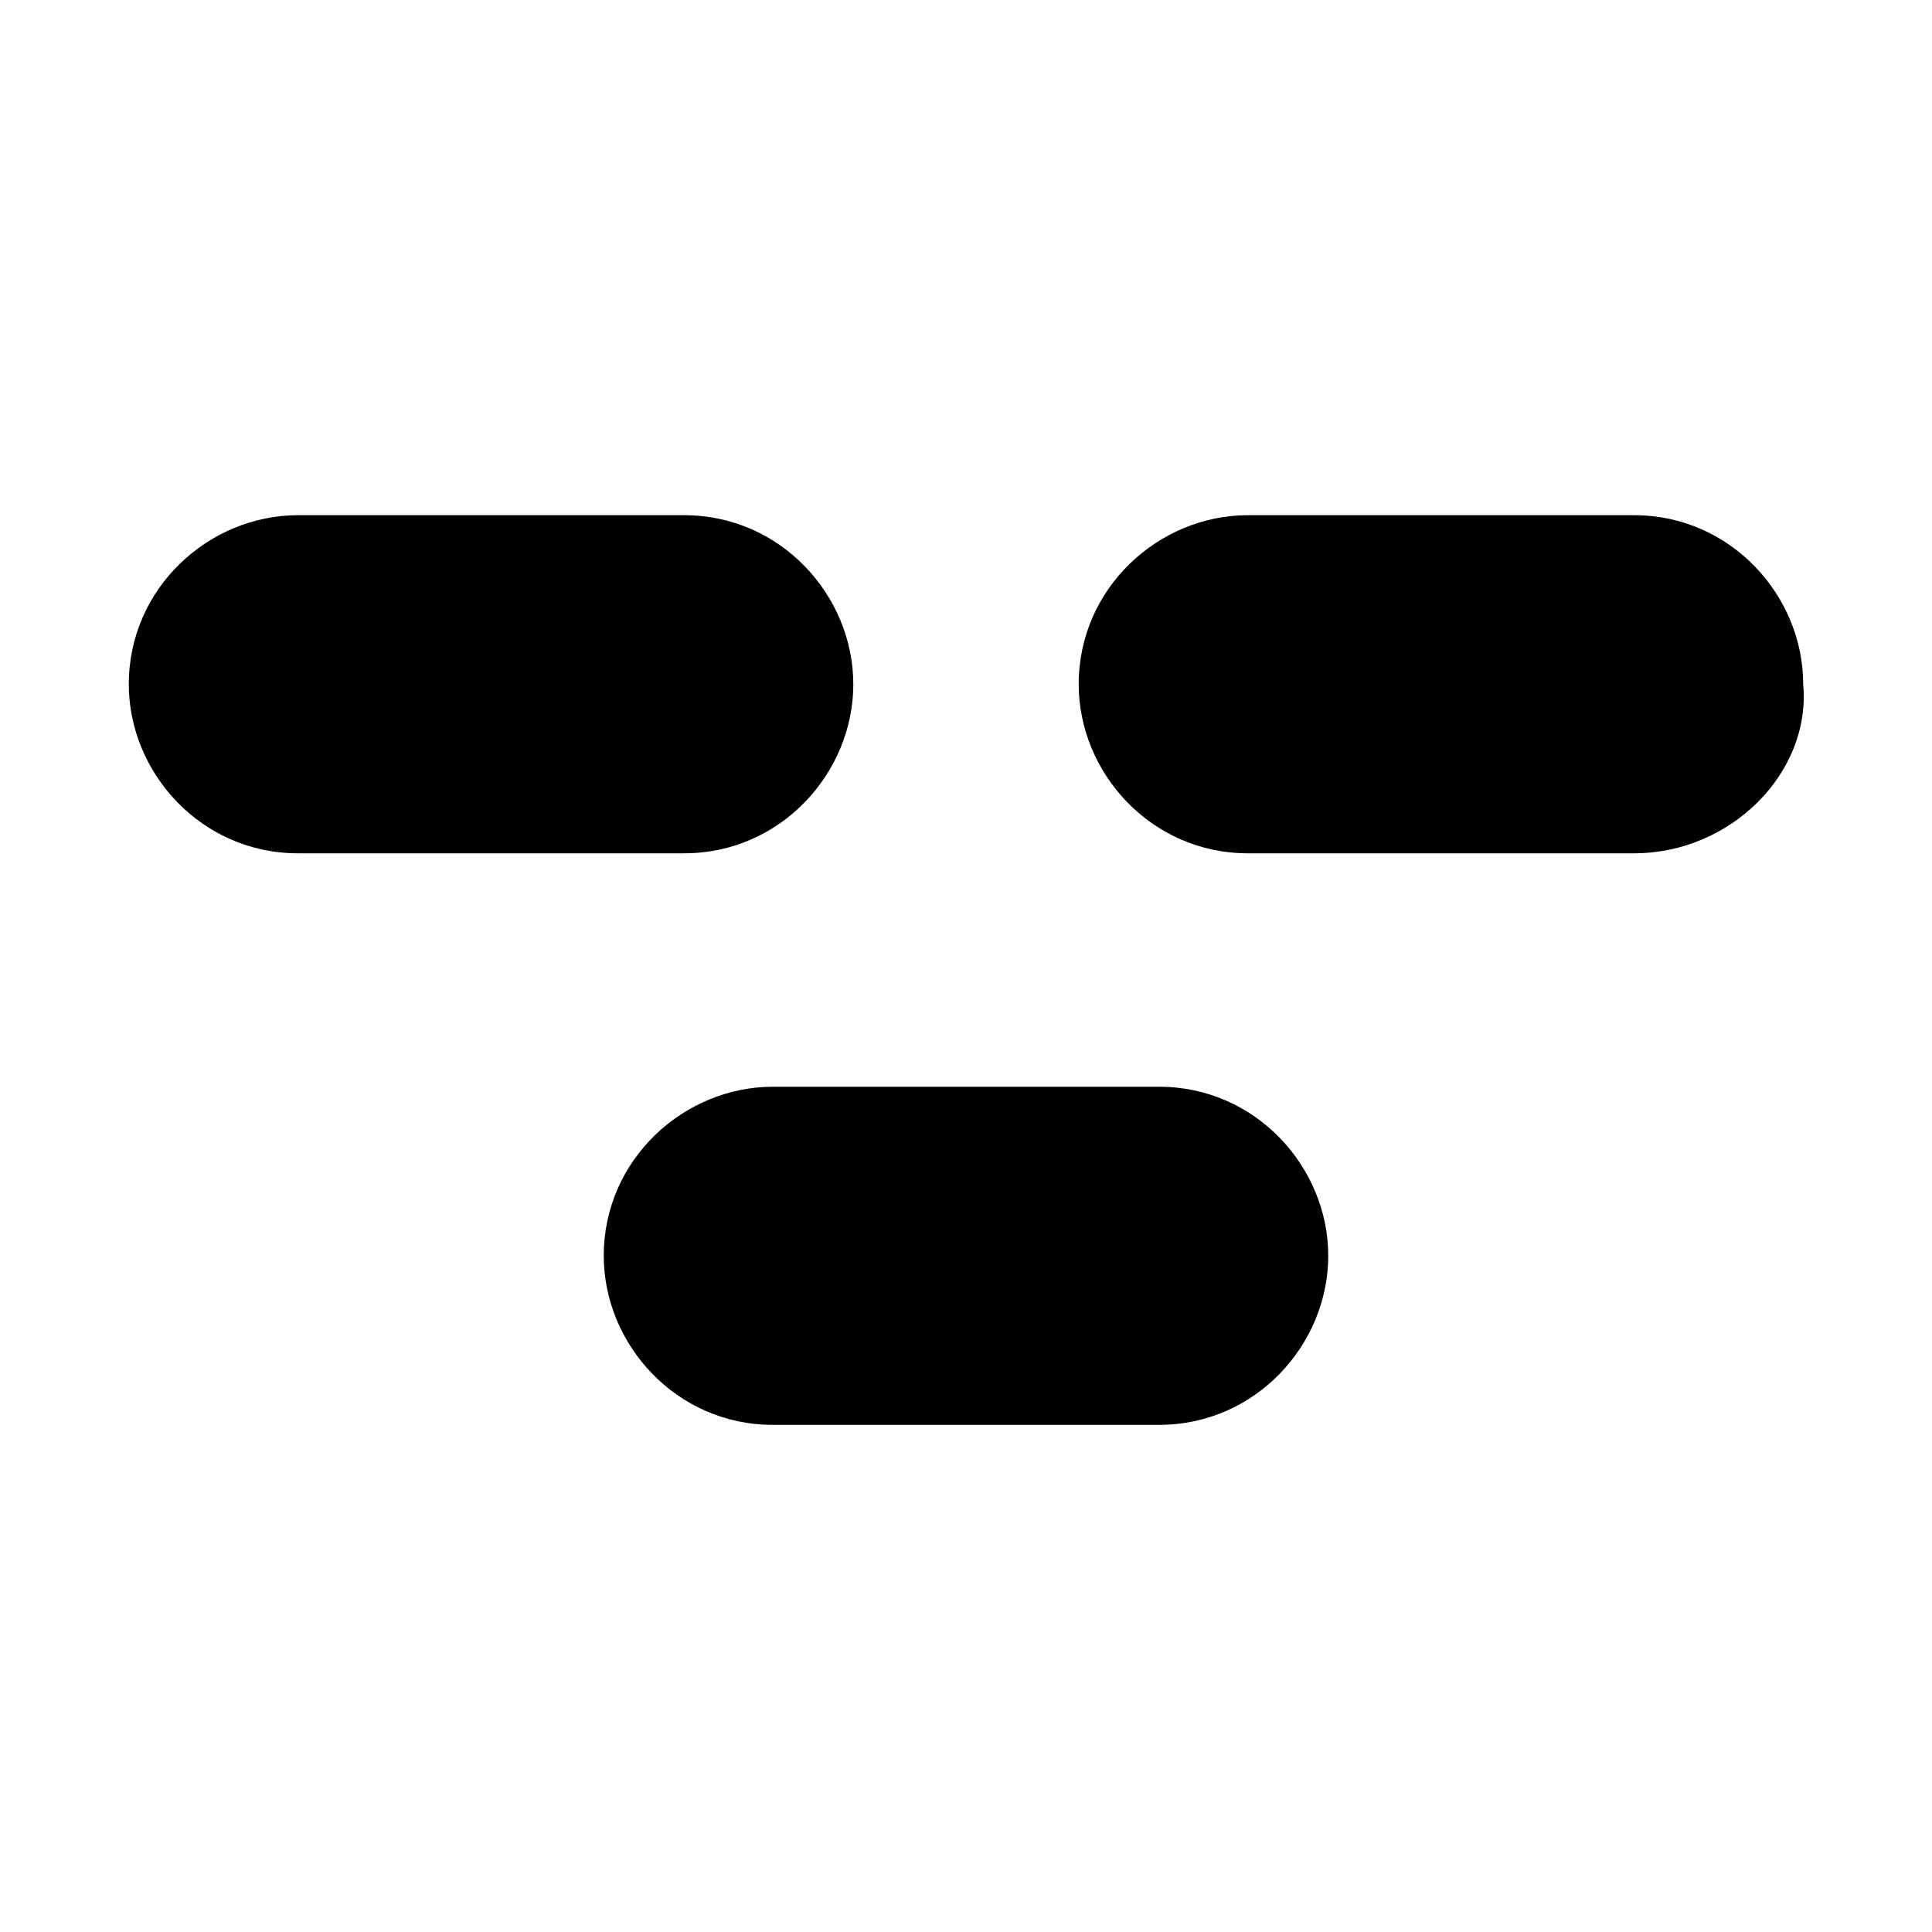
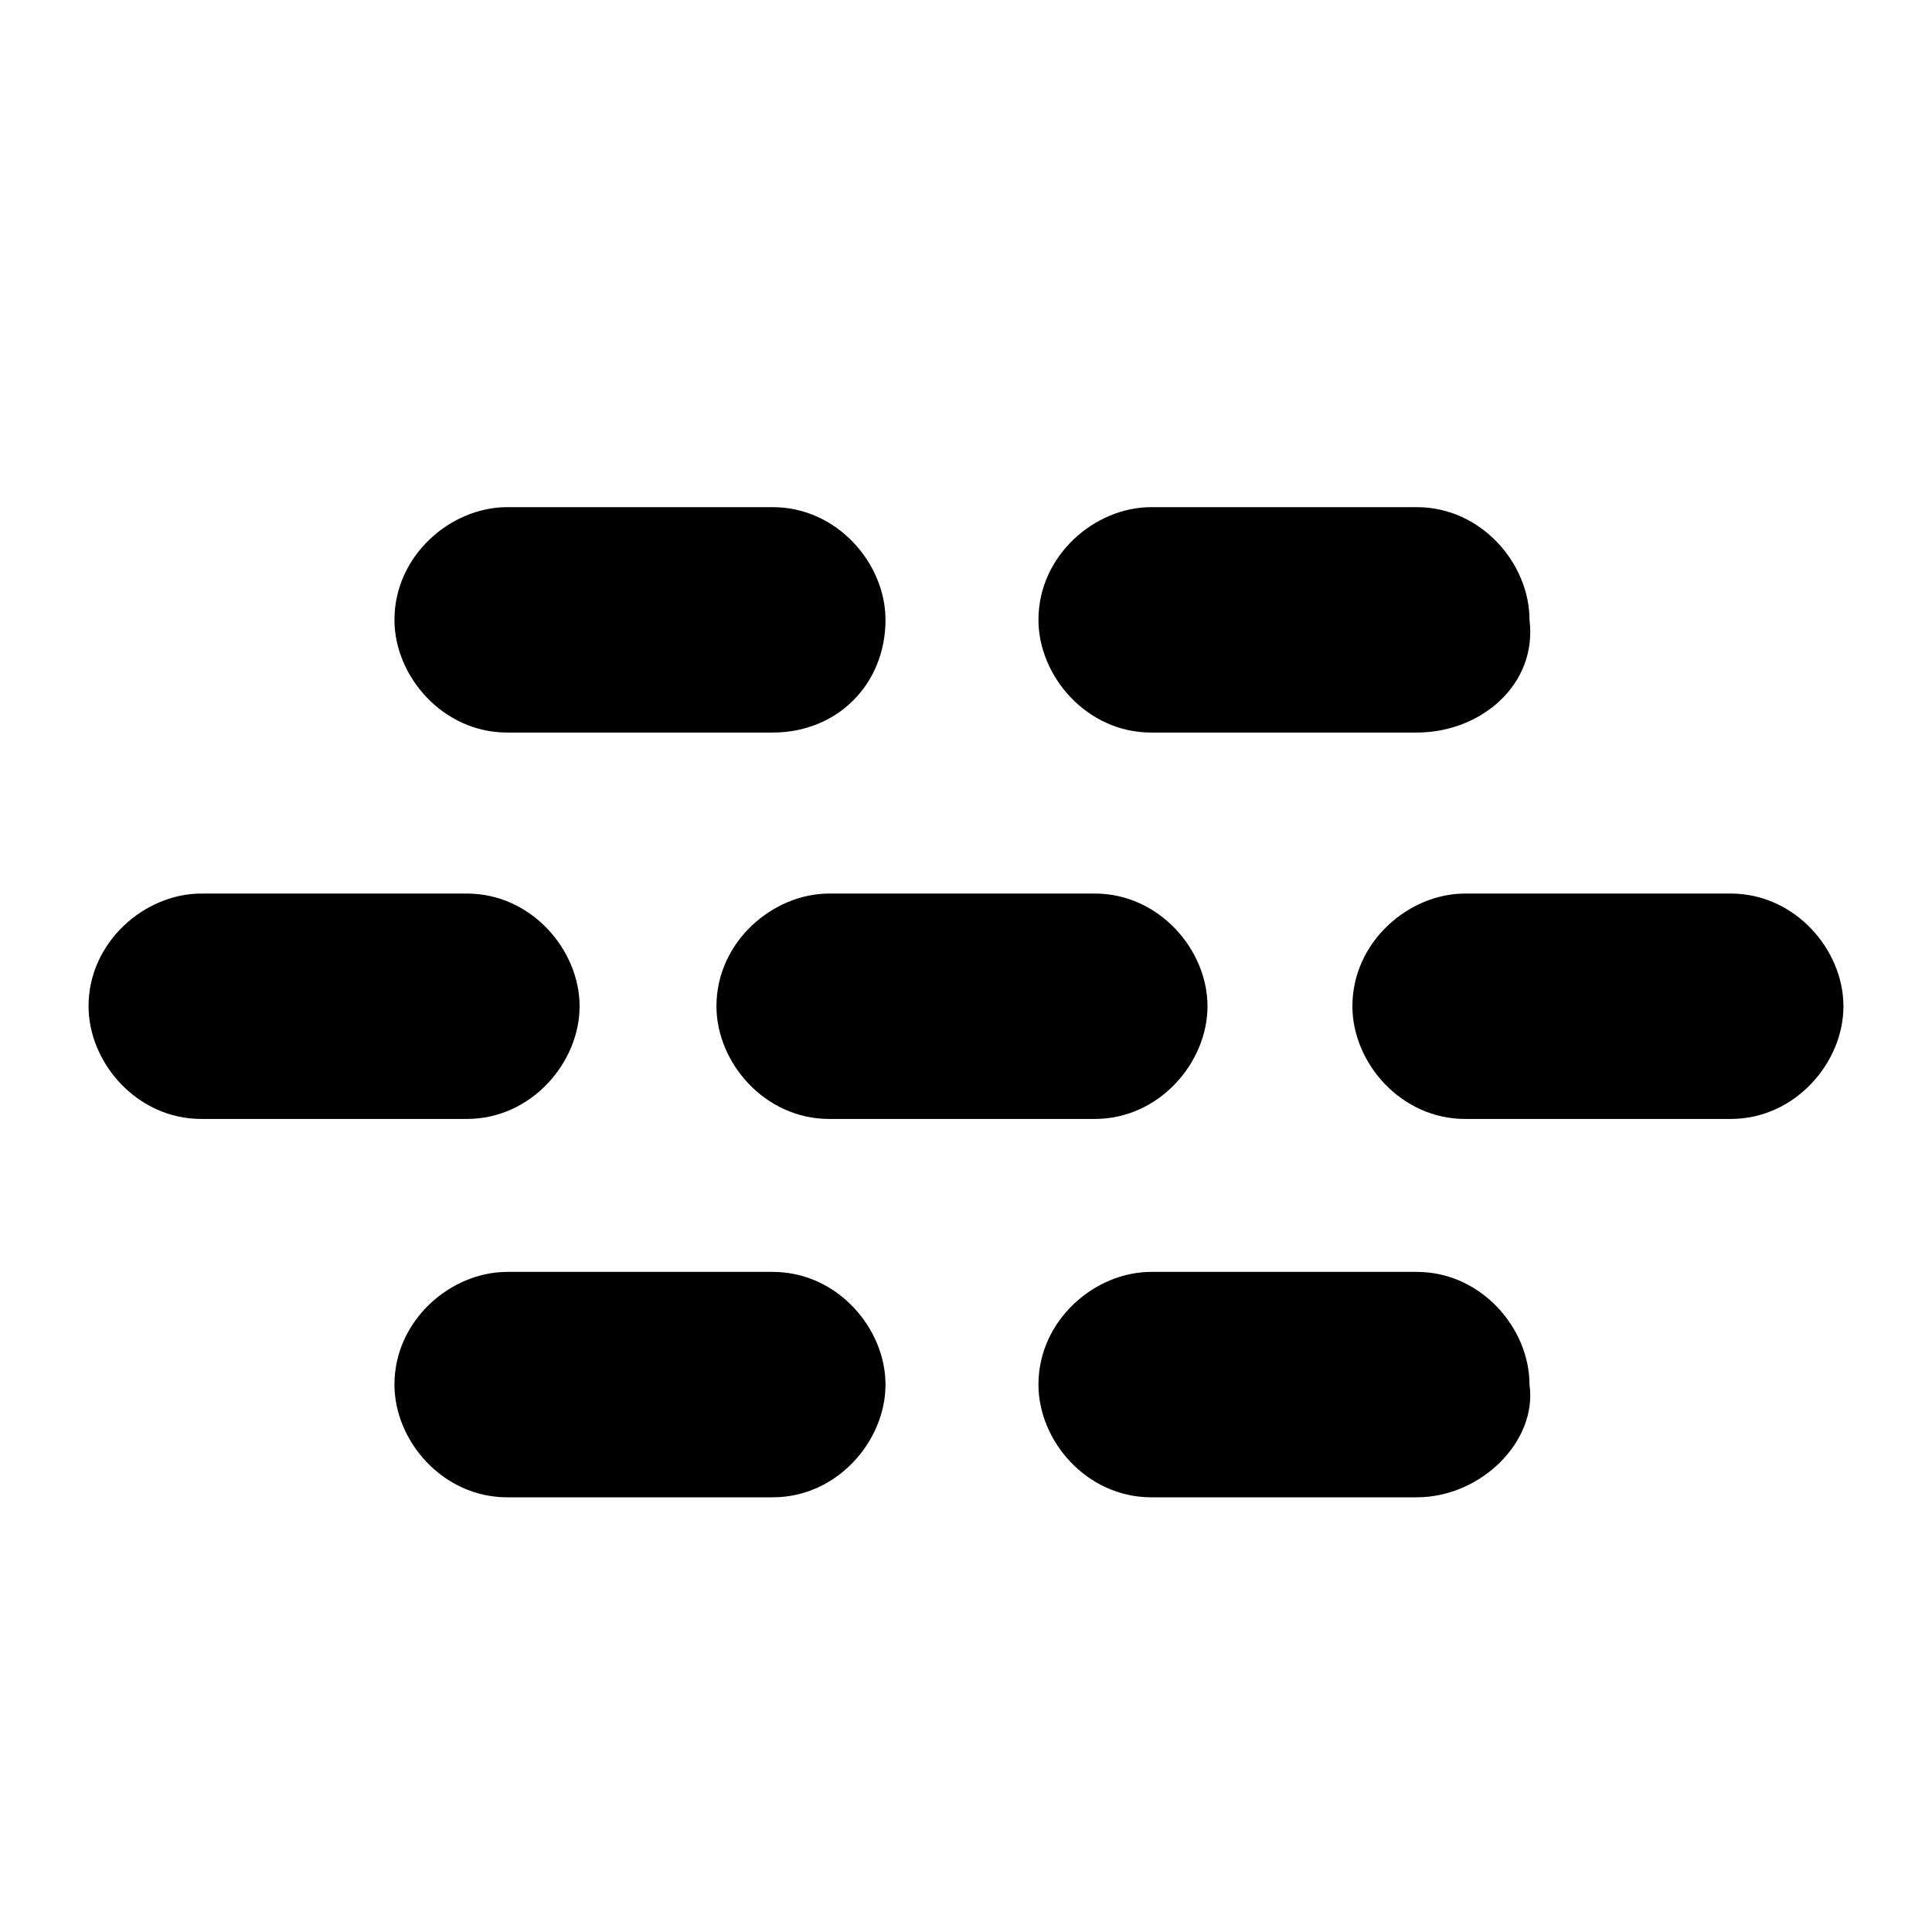
<svg xmlns="http://www.w3.org/2000/svg" version="1.1" id="Layer_1" x="0px" y="0px" viewBox="0 0 24 24" enable-background="new 0 0 24 24" xml:space="preserve">
  <g>
    <g>
-       <path d="M8.5,10.6H3.7c-1.2,0-2.1-1-2.1-2.1v0c0-1.2,1-2.1,2.1-2.1h4.8c1.2,0,2.1,1,2.1,2.1v0C10.6,9.6,9.7,10.6,8.5,10.6z" />
+       <path d="M9.6,9.1H6.3c-0.8,0-1.4-0.7-1.4-1.4l0,0c0-0.8,0.7-1.4,1.4-1.4h3.3C10.4,6.3,11,7,11,7.7l0,0C11,8.5,10.4,9.1,9.6,9.1z" />
    </g>
    <g>
-       <path d="M20.3,10.6h-4.8c-1.2,0-2.1-1-2.1-2.1v0c0-1.2,1-2.1,2.1-2.1h4.8c1.2,0,2.1,1,2.1,2.1v0C22.5,9.6,21.5,10.6,20.3,10.6z" />
+       <path d="M17.6,9.1h-3.3c-0.8,0-1.4-0.7-1.4-1.4l0,0c0-0.8,0.7-1.4,1.4-1.4h3.3C18.4,6.3,19,7,19,7.7l0,0    C19.1,8.5,18.4,9.1,17.6,9.1z" />
+     </g>
+   </g>
+   <g>
+     <g>
+       <path d="M9.6,18.6H6.3c-0.8,0-1.4-0.7-1.4-1.4l0,0c0-0.8,0.7-1.4,1.4-1.4h3.3c0.8,0,1.4,0.7,1.4,1.4l0,0    C11,17.9,10.4,18.6,9.6,18.6z" />
    </g>
    <g>
-       <path d="M14.4,17.7H9.6c-1.2,0-2.1-1-2.1-2.1v0c0-1.2,1-2.1,2.1-2.1h4.8c1.2,0,2.1,1,2.1,2.1v0C16.5,16.7,15.6,17.7,14.4,17.7z" />
+       <path d="M17.6,18.6h-3.3c-0.8,0-1.4-0.7-1.4-1.4l0,0c0-0.8,0.7-1.4,1.4-1.4h3.3c0.8,0,1.4,0.7,1.4,1.4l0,0    C19.1,17.9,18.4,18.6,17.6,18.6z" />
+     </g>
+   </g>
+   <g>
+     <g>
+       <path d="M13.6,13.9h-3.3c-0.8,0-1.4-0.7-1.4-1.4l0,0c0-0.8,0.7-1.4,1.4-1.4h3.3c0.8,0,1.4,0.7,1.4,1.4l0,0    C15,13.2,14.4,13.9,13.6,13.9z" />
+     </g>
+     <g>
+       <path d="M5.8,13.9H2.5c-0.8,0-1.4-0.7-1.4-1.4l0,0c0-0.8,0.7-1.4,1.4-1.4h3.3c0.8,0,1.4,0.7,1.4,1.4l0,0    C7.2,13.2,6.6,13.9,5.8,13.9z" />
+     </g>
+     <g>
+       <path d="M21.5,13.9h-3.3c-0.8,0-1.4-0.7-1.4-1.4l0,0c0-0.8,0.7-1.4,1.4-1.4h3.3c0.8,0,1.4,0.7,1.4,1.4l0,0    C22.9,13.2,22.3,13.9,21.5,13.9z" />
    </g>
  </g>
</svg>
